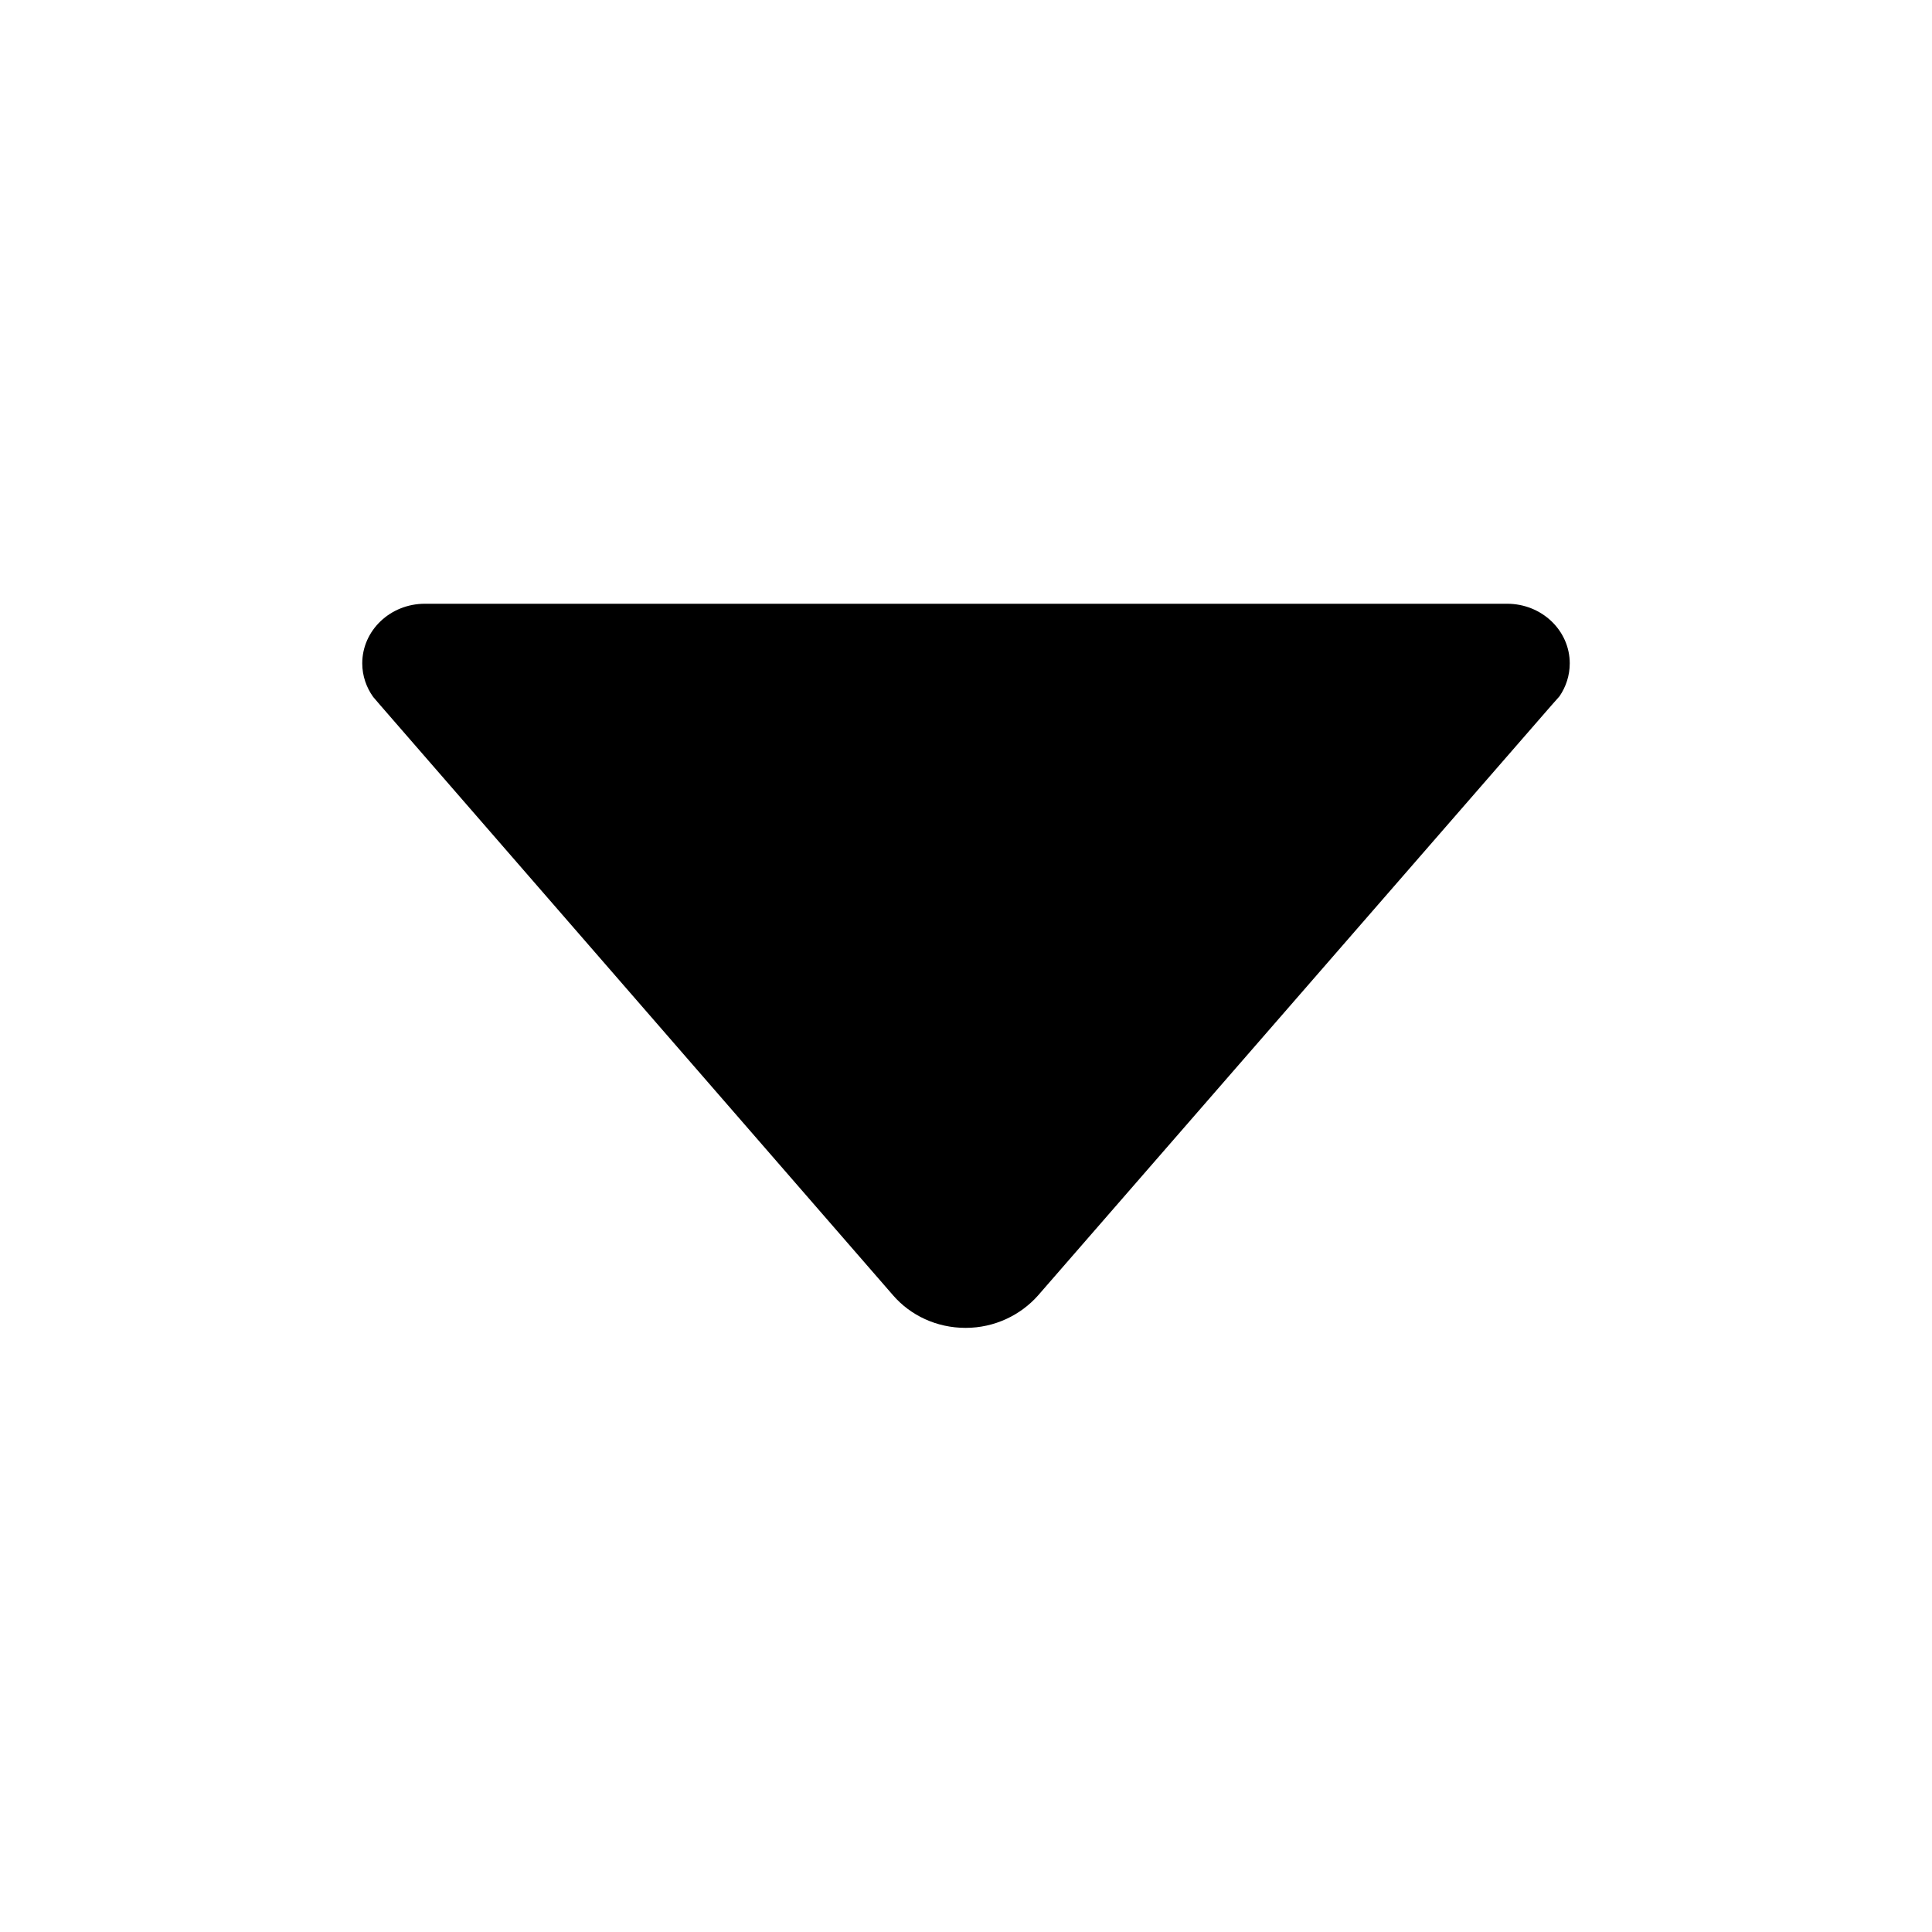
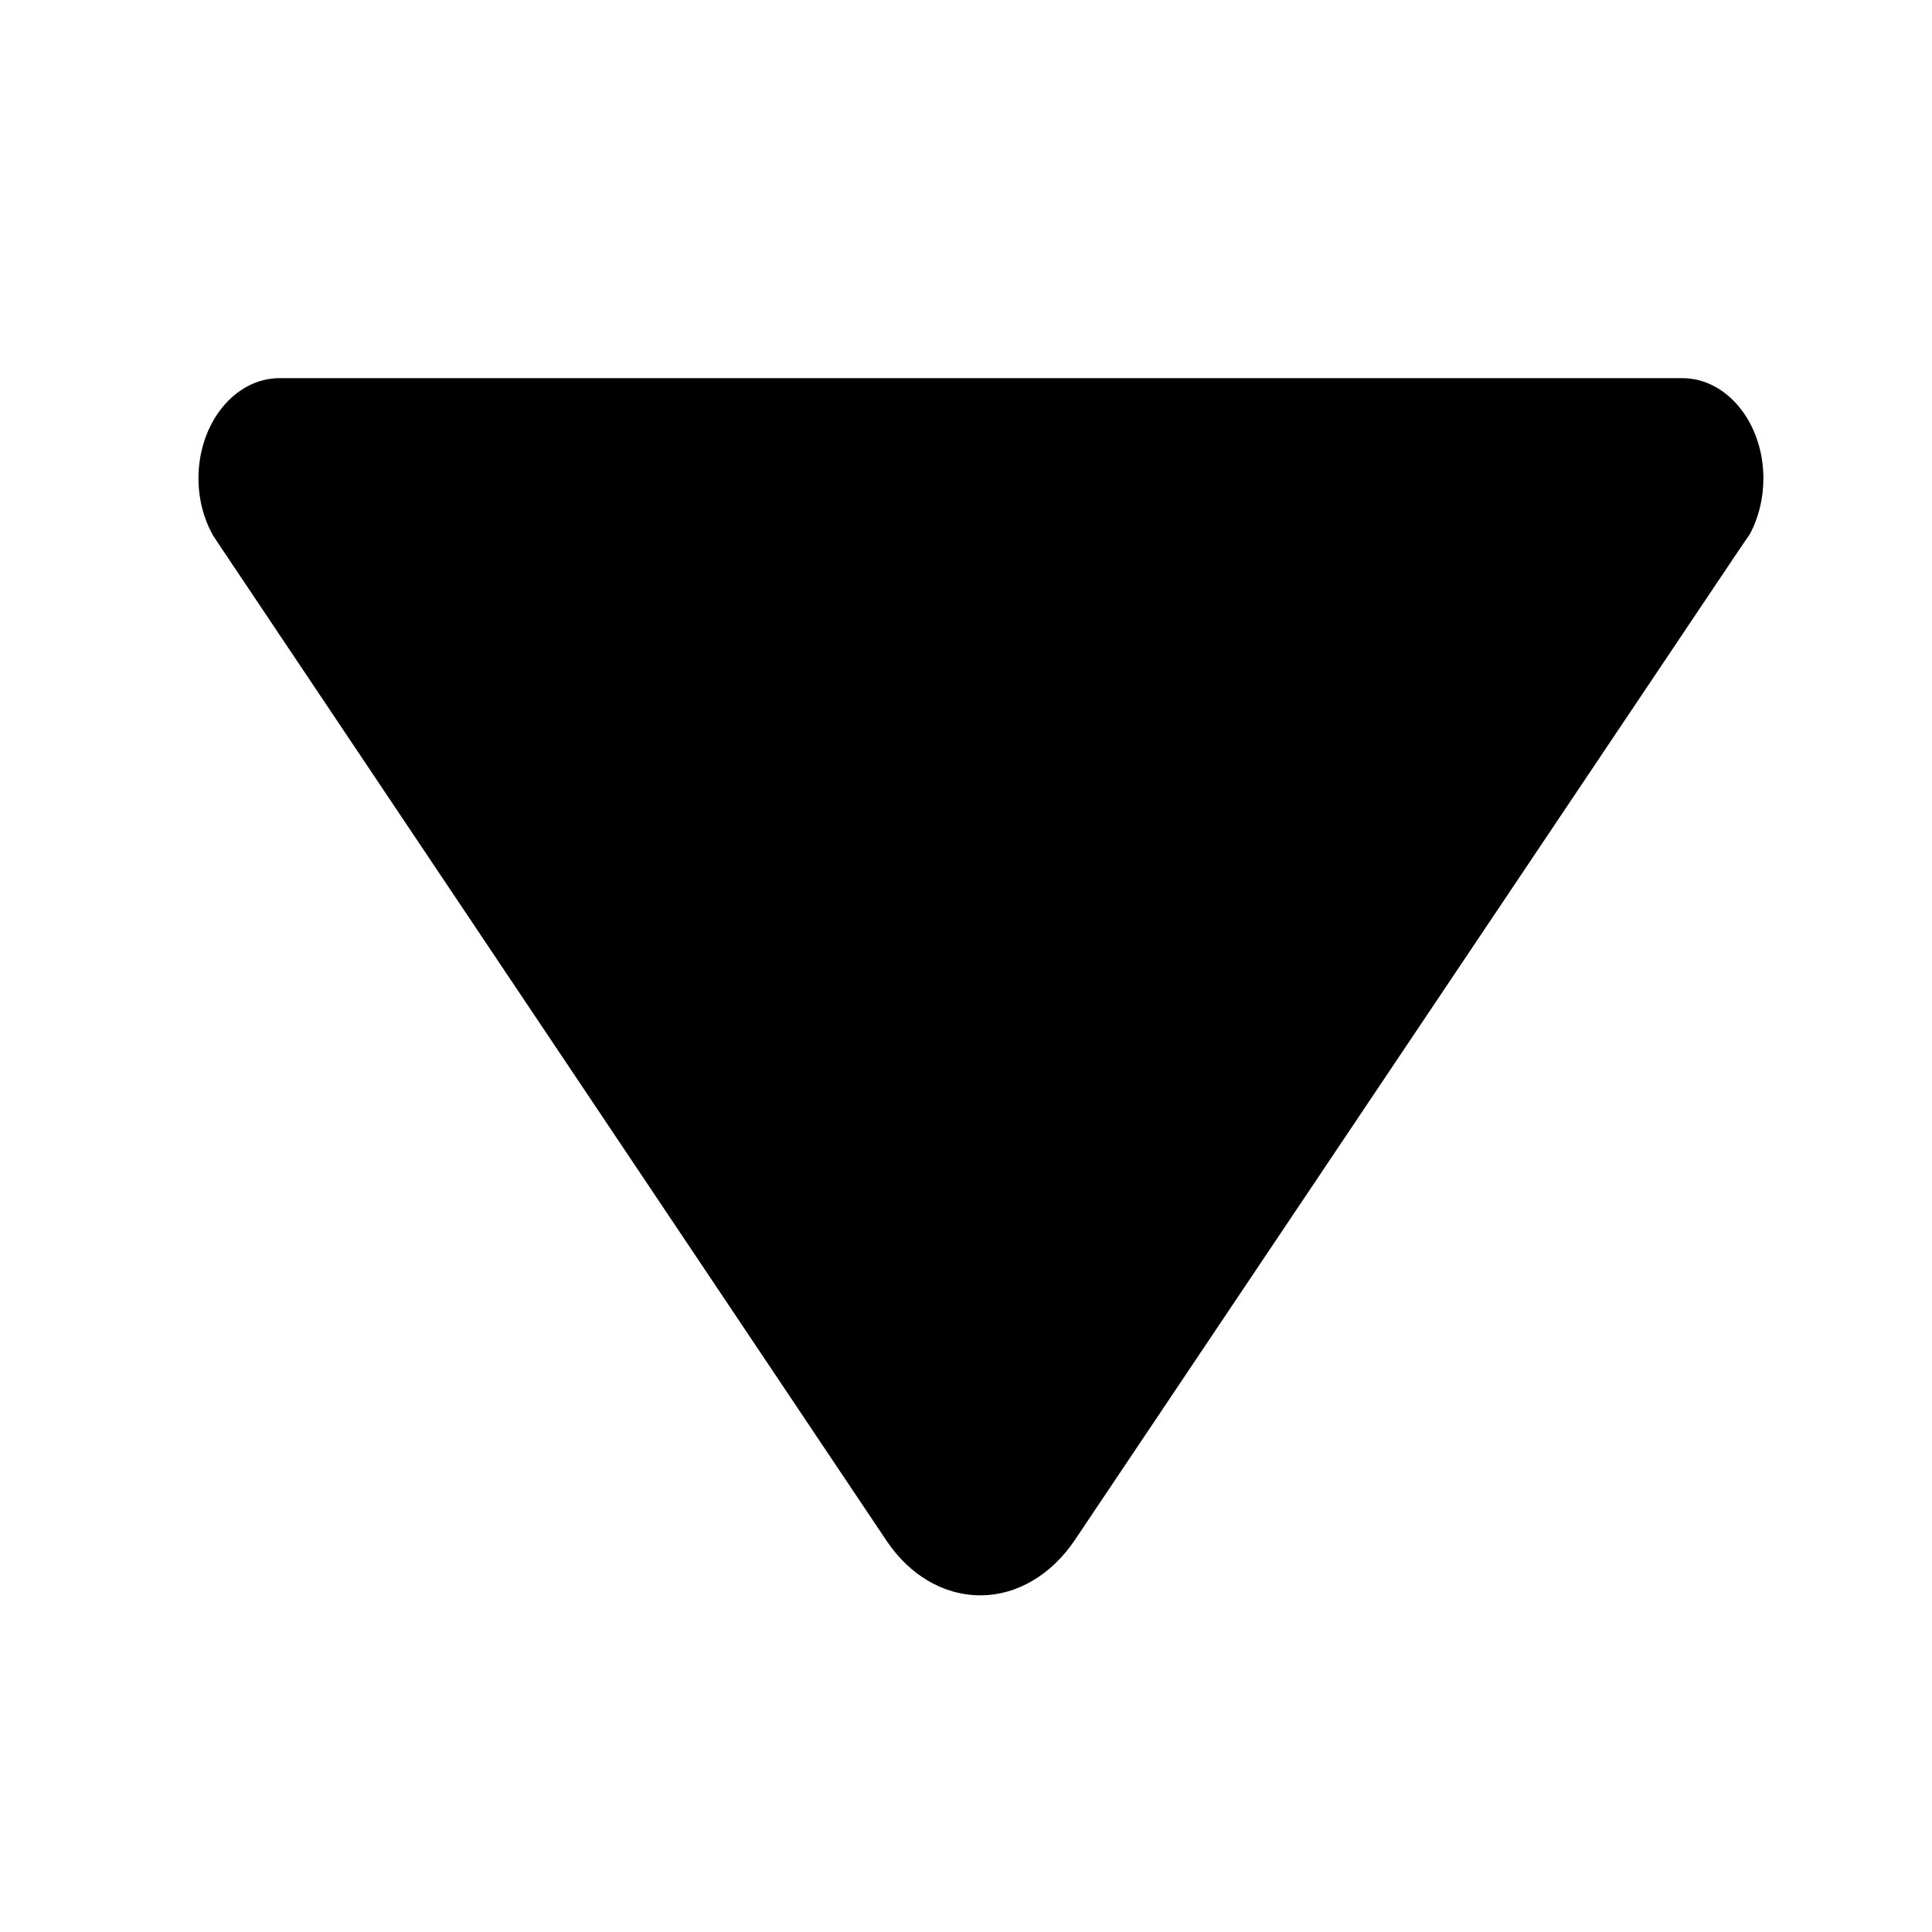
- <svg xmlns="http://www.w3.org/2000/svg" height="512px" id="Layer_1" style="enable-background:new 0 0 512 512;" version="1.1" viewBox="0 0 512 512" width="512px" xml:space="preserve">
-   <path d="M98.9,184.7l1.8,2.1l136,156.5c4.6,5.3,11.5,8.6,19.2,8.6c7.7,0,14.6-3.4,19.2-8.6L411,187.1l2.3-2.6  c1.7-2.5,2.7-5.5,2.7-8.7c0-8.7-7.4-15.8-16.6-15.8v0H112.6v0c-9.2,0-16.6,7.1-16.6,15.8C96,179.1,97.1,182.2,98.9,184.7z" />
+ <svg xmlns="http://www.w3.org/2000/svg" height="100" id="Layer_1" version="1.1" viewBox="0 0 100 100" width="100" xml:space="preserve">
+   <defs id="defs7" />
+   <path d="m 11.007,27.683 0.456,0.689 34.425,51.378 c 1.164,1.74 2.911,2.823 4.86,2.823 1.949,0 3.696,-1.116 4.86,-2.823 l 34.4,-51.28 0.582,-0.854 c 0.43,-0.821 0.683,-1.806 0.683,-2.856 0,-2.856 -1.873,-5.187 -4.202,-5.187 l 0,0 -72.596,0 0,0 c -2.329,0 -4.202,2.331 -4.202,5.187 0,1.083 0.278,2.101 0.734,2.922 z" id="path3" />
</svg>
